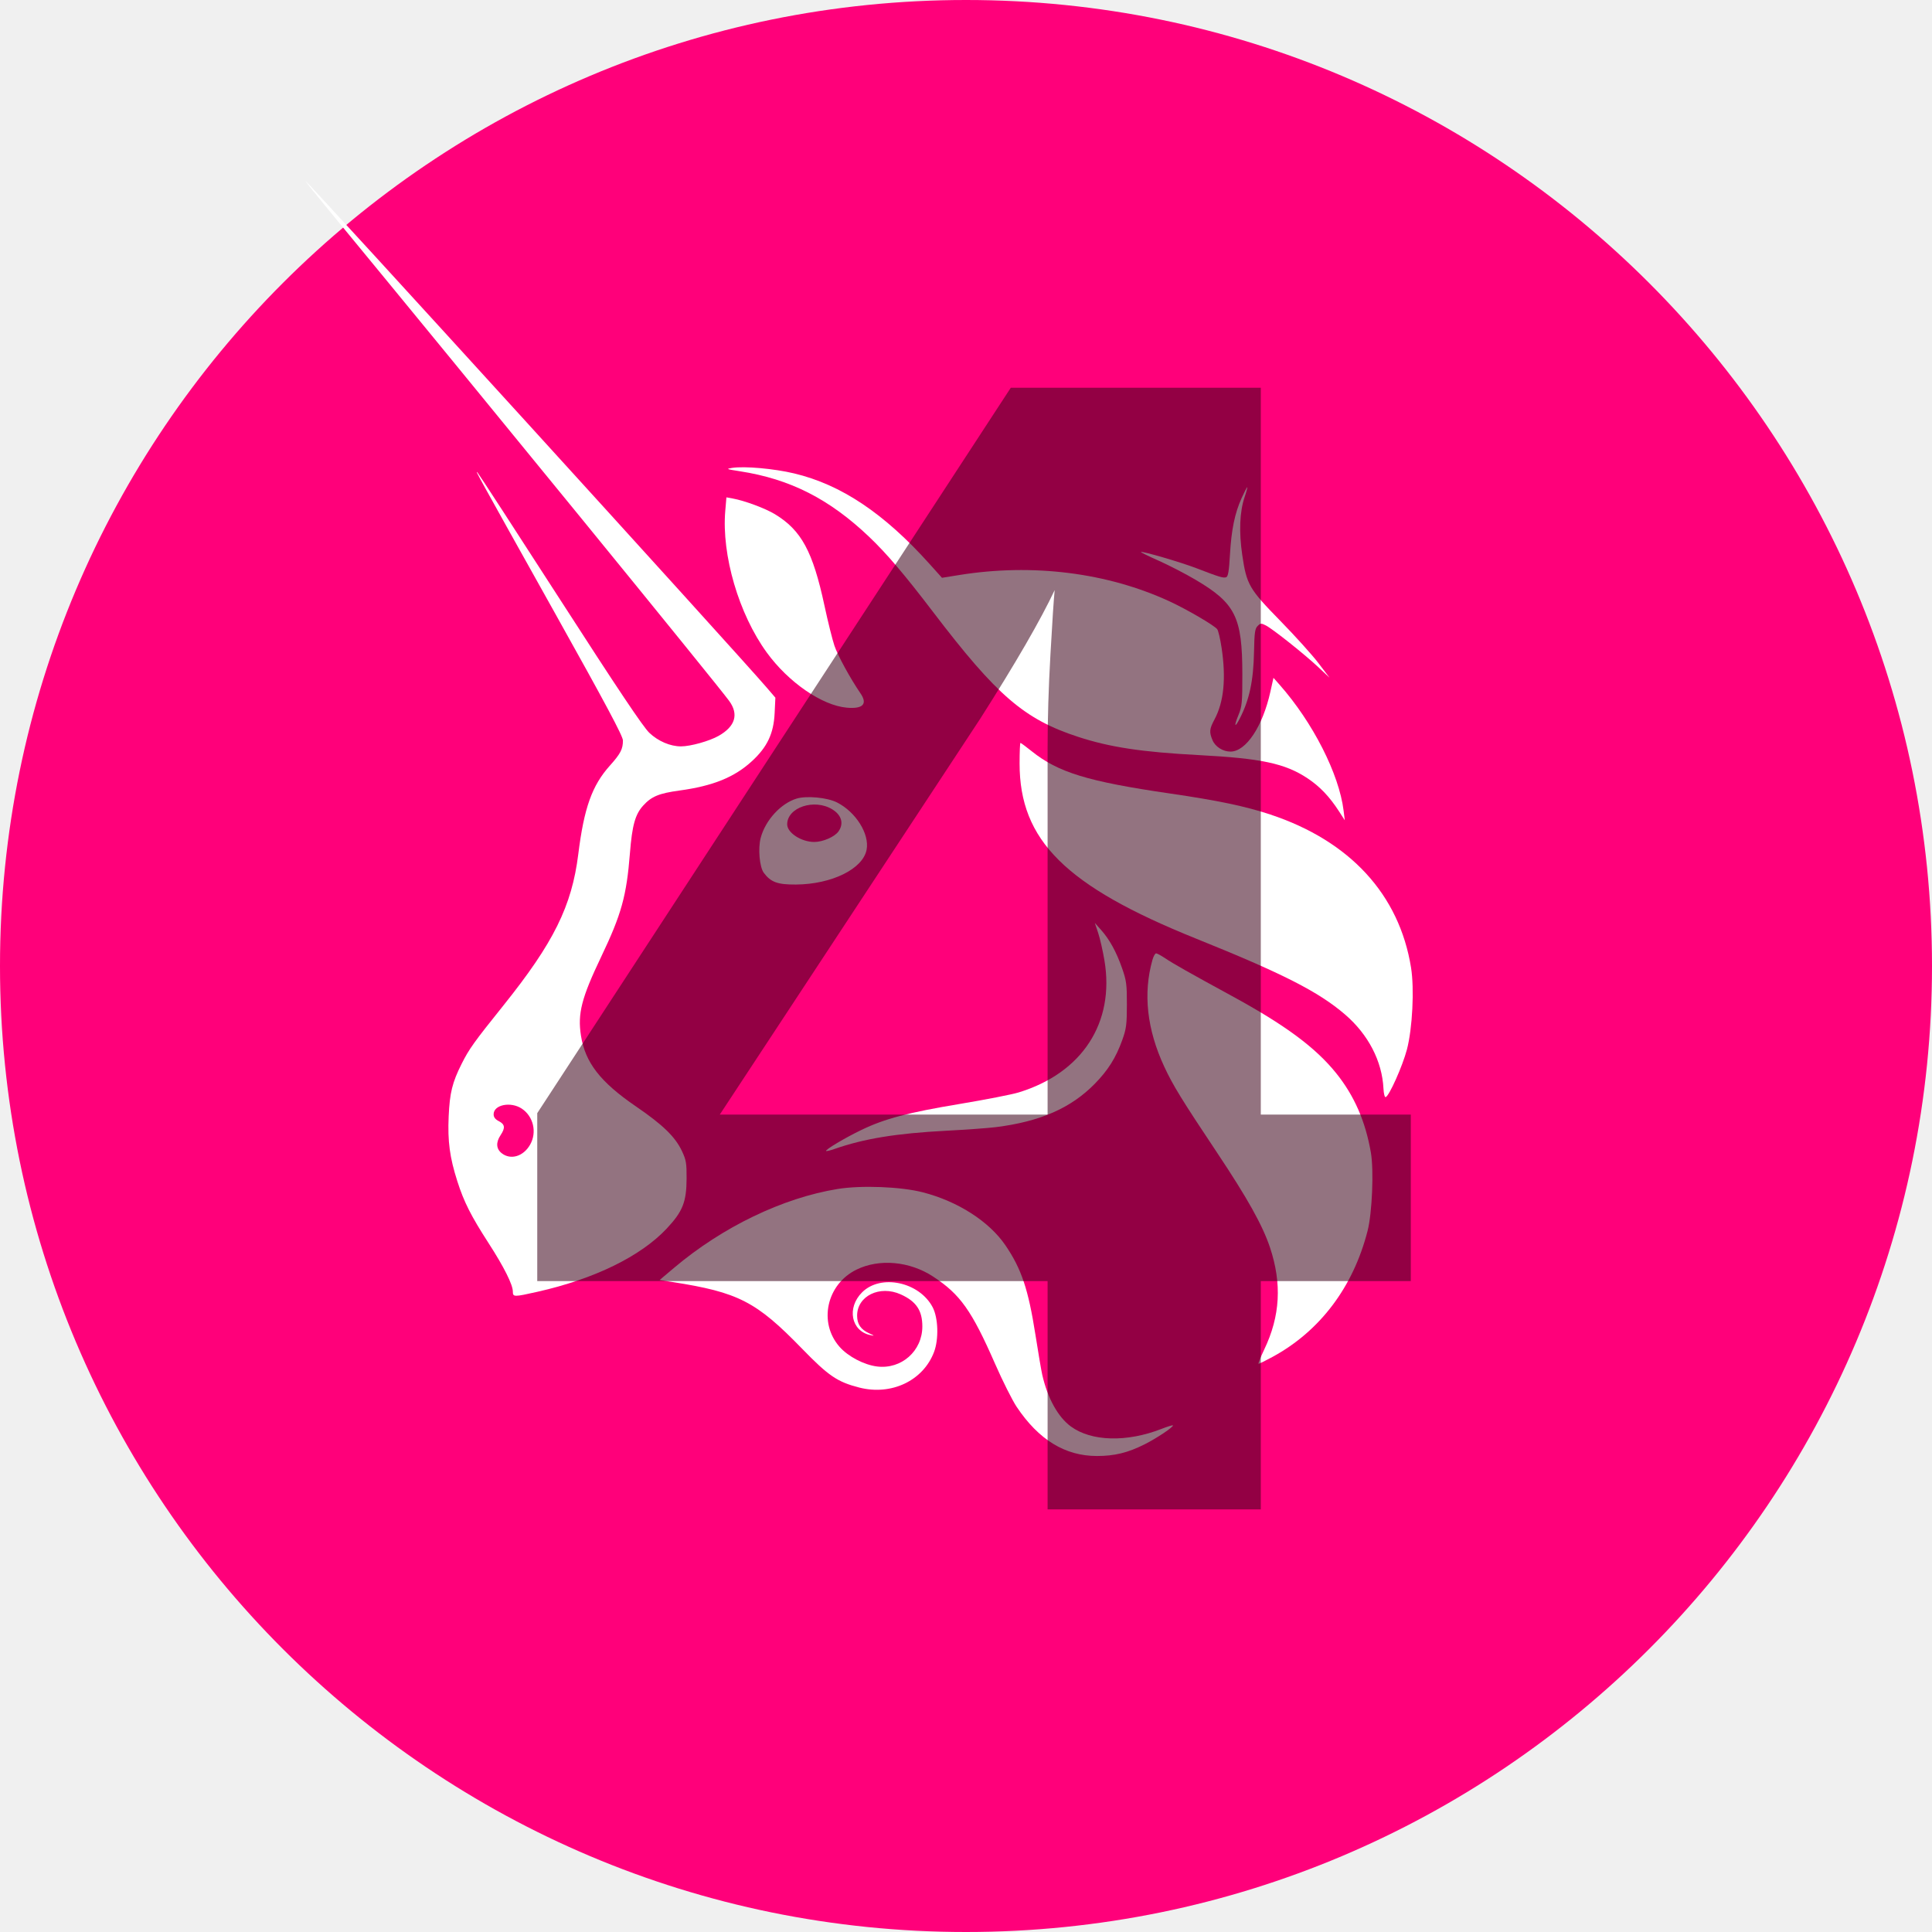
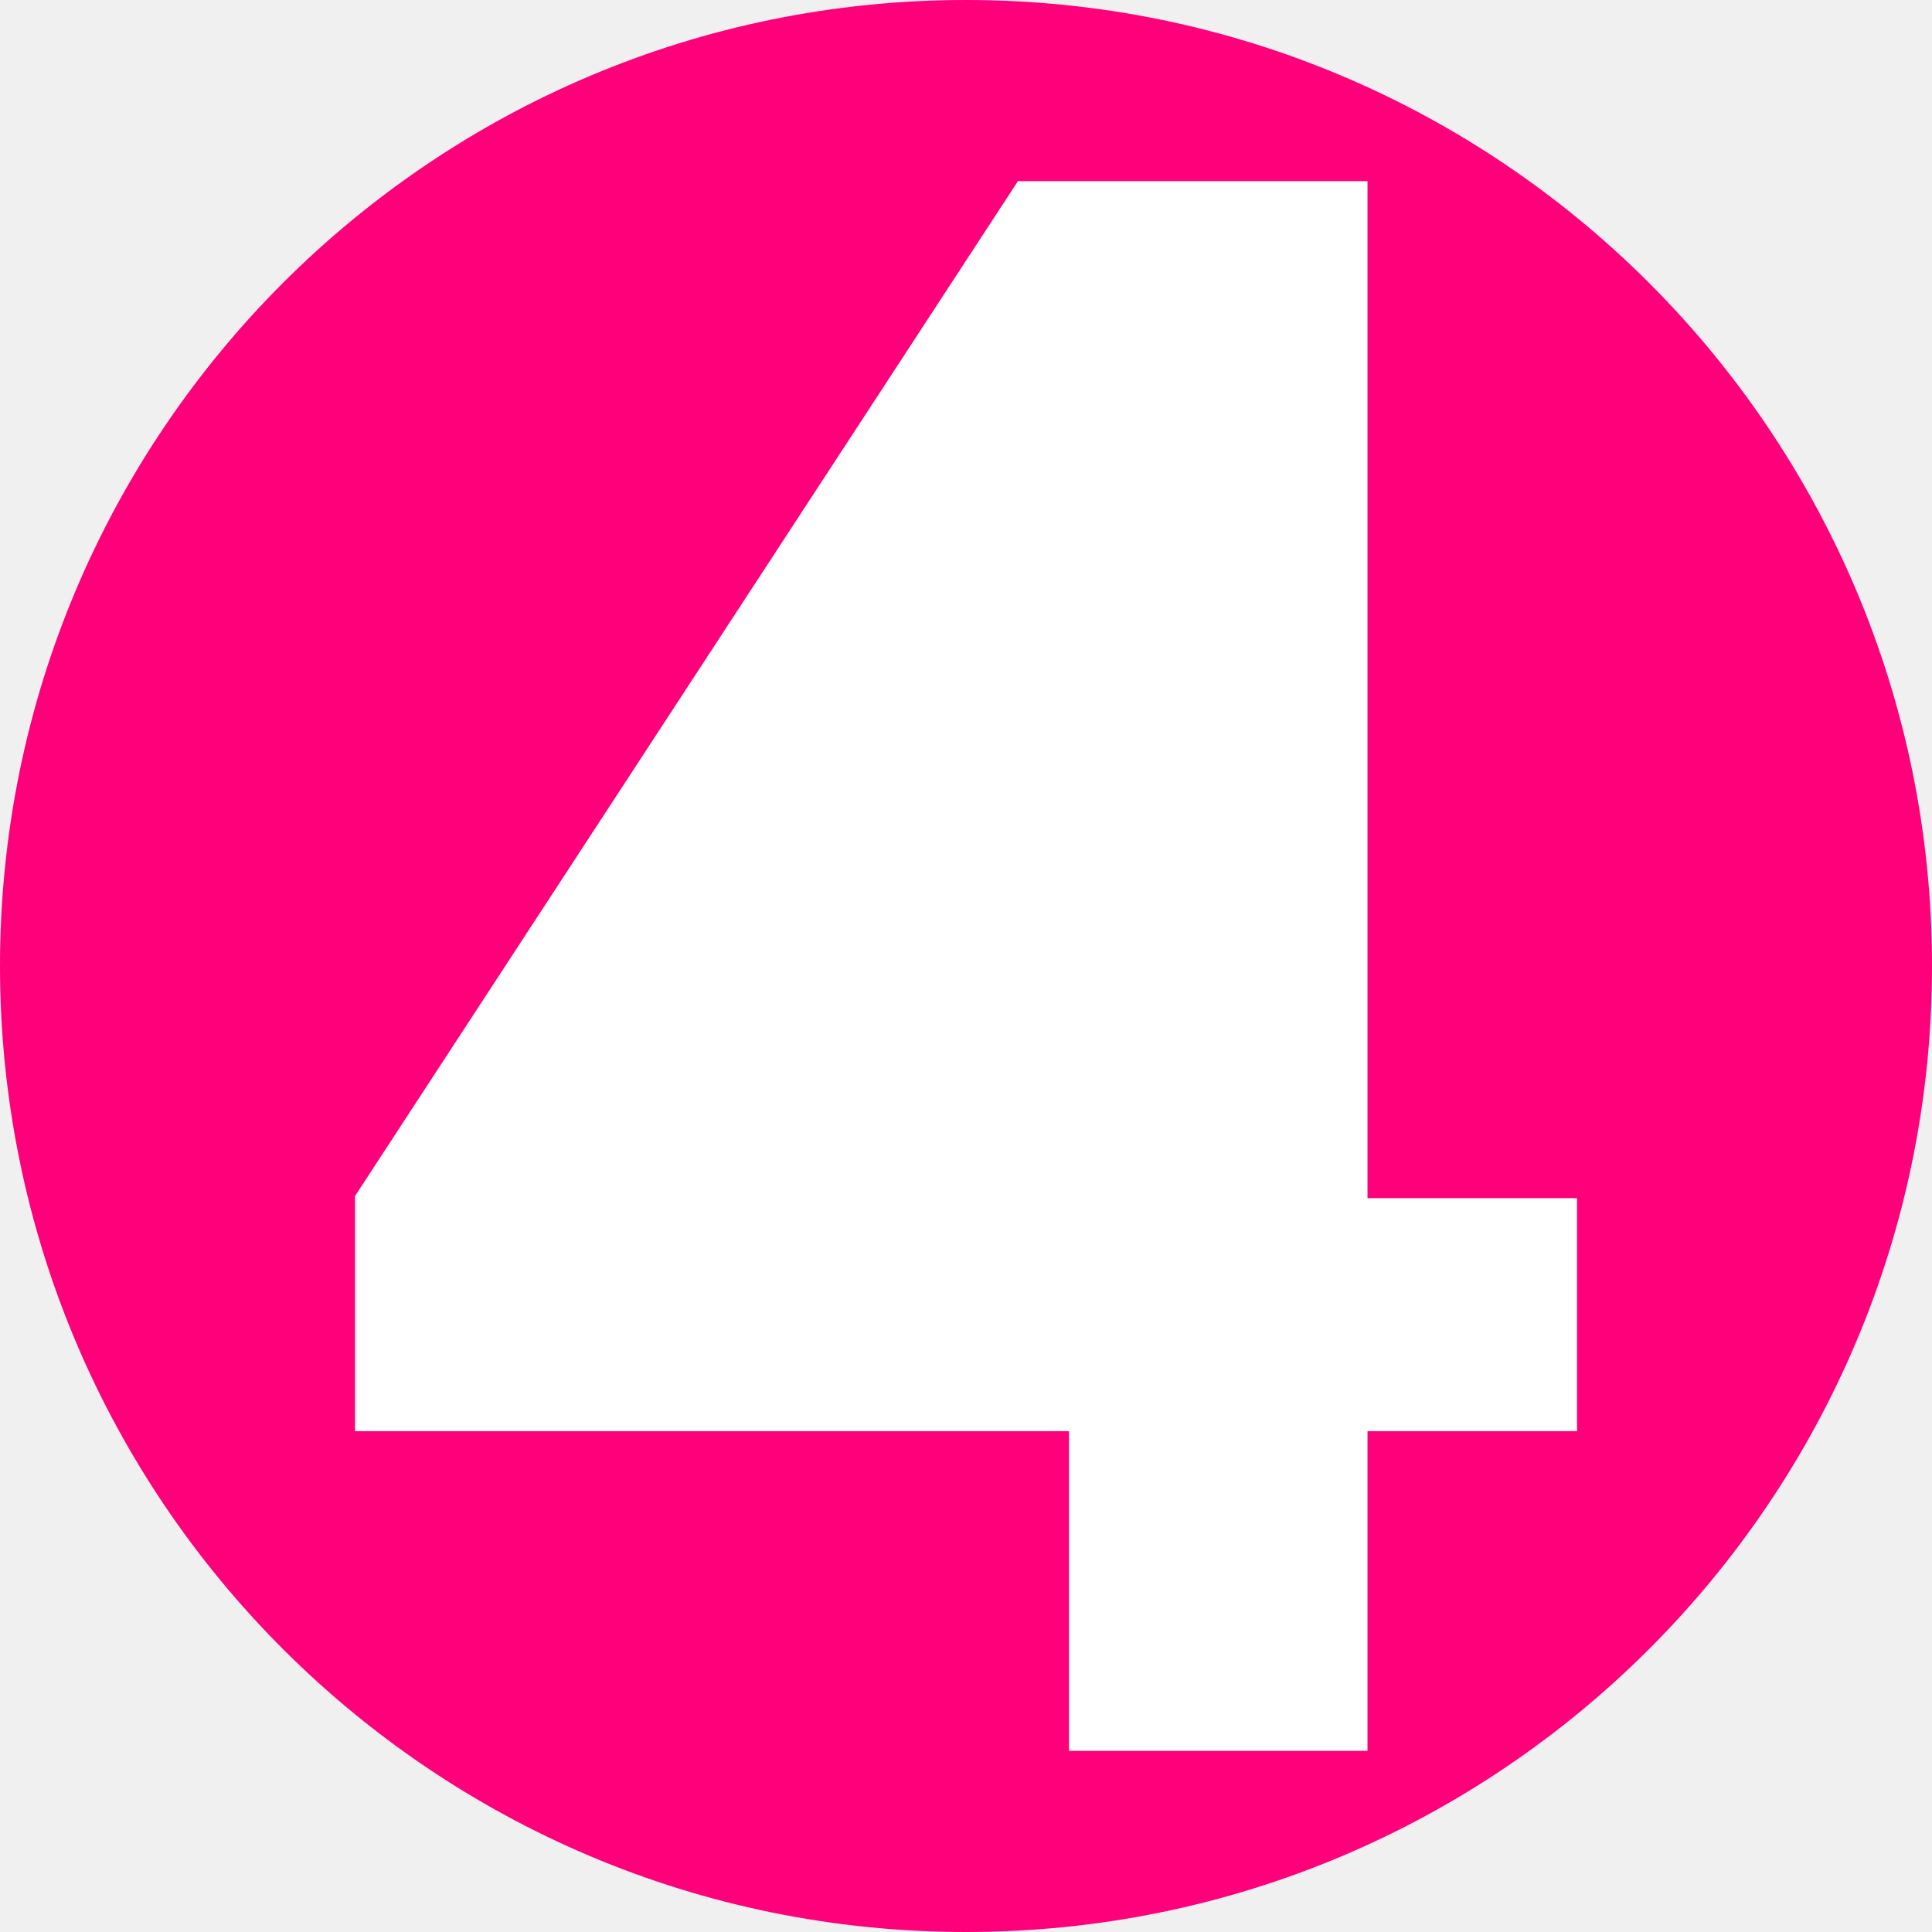
<svg xmlns="http://www.w3.org/2000/svg" viewBox="0 0 64 64">
  <circle cx="32" cy="32" r="32" fill="#FF007A" />
-   <g transform="translate(7,6) scale(0.078)">
-     <path d="M224.534 123.226C218.692 122.32 218.445 122.213 221.195 121.791C226.464 120.98 238.905 122.085 247.479 124.123C267.494 128.881 285.707 141.069 305.148 162.714L310.313 168.465L317.701 167.277C348.828 162.275 380.493 166.25 406.978 178.485C414.264 181.851 425.752 188.552 427.187 190.274C427.645 190.822 428.485 194.355 429.053 198.124C431.02 211.164 430.036 221.16 426.047 228.625C423.877 232.688 423.756 233.975 425.215 237.452C426.38 240.227 429.627 242.28 432.843 242.276C439.425 242.267 446.509 231.627 449.791 216.823L451.095 210.943L453.678 213.868C467.846 229.92 478.974 251.811 480.885 267.393L481.383 271.455L479.002 267.762C474.903 261.407 470.785 257.08 465.512 253.591C456.006 247.301 445.955 245.161 419.337 243.758C395.296 242.491 381.69 240.438 368.198 236.038C345.244 228.554 333.672 218.587 306.405 182.812C294.294 166.923 286.808 158.131 279.362 151.051C262.442 134.964 245.816 126.527 224.534 123.226Z" fill="#FFFFFF" />
-     <path d="M432.61 158.704C433.215 148.057 434.659 141.033 437.562 134.62C438.711 132.081 439.788 130.003 439.954 130.003C440.12 130.003 439.621 131.877 438.844 134.167C436.733 140.392 436.387 148.905 437.84 158.811C439.686 171.379 440.735 173.192 454.019 186.769C460.25 193.137 467.497 201.168 470.124 204.616L474.901 210.886L470.124 206.405C464.282 200.926 450.847 190.24 447.879 188.712C445.89 187.688 445.594 187.705 444.366 188.927C443.235 190.053 442.997 191.744 442.84 199.741C442.596 212.204 440.897 220.204 436.797 228.203C434.58 232.529 434.23 231.606 436.237 226.723C437.735 223.077 437.887 221.474 437.876 209.408C437.853 185.167 434.975 179.339 418.097 169.355C413.821 166.826 406.776 163.178 402.442 161.249C398.107 159.32 394.664 157.639 394.789 157.514C395.267 157.038 411.727 161.842 418.352 164.39C428.206 168.181 429.833 168.672 431.03 168.215C431.832 167.909 432.22 165.572 432.61 158.704Z" fill="#FFFFFF" />
-     <path d="M235.883 200.175C224.022 183.846 216.684 158.809 218.272 140.093L218.764 134.301L221.463 134.794C226.534 135.719 235.275 138.973 239.369 141.459C250.602 148.281 255.465 157.263 260.413 180.328C261.862 187.083 263.763 194.728 264.638 197.317C266.047 201.483 271.369 211.214 275.696 217.534C278.813 222.085 276.743 224.242 269.853 223.62C259.331 222.67 245.078 212.834 235.883 200.175Z" fill="#FFFFFF" />
-     <path d="M418.223 321.707C362.793 299.389 343.271 280.017 343.271 247.331C343.271 242.521 343.437 238.585 343.638 238.585C343.84 238.585 345.985 240.173 348.404 242.113C359.644 251.128 372.231 254.979 407.076 260.062C427.58 263.054 439.119 265.47 449.763 269C483.595 280.22 504.527 302.99 509.518 334.004C510.969 343.016 510.118 359.915 507.766 368.822C505.91 375.857 500.245 388.537 498.742 389.023C498.325 389.158 497.917 387.562 497.81 385.389C497.24 373.744 491.355 362.406 481.472 353.913C470.235 344.257 455.137 336.569 418.223 321.707Z" fill="#FFFFFF" />
-     <path d="M379.31 330.978C378.615 326.846 377.411 321.568 376.633 319.25L375.219 315.036L377.846 317.985C381.481 322.065 384.354 327.287 386.789 334.241C388.647 339.549 388.856 341.127 388.842 349.753C388.828 358.221 388.596 359.996 386.88 364.773C384.174 372.307 380.816 377.649 375.181 383.383C365.056 393.688 352.038 399.393 333.253 401.76C329.987 402.171 320.47 402.864 312.103 403.299C291.016 404.395 277.138 406.661 264.668 411.04C262.875 411.67 261.274 412.052 261.112 411.89C260.607 411.388 269.098 406.326 276.111 402.948C285.999 398.185 295.842 395.586 317.897 391.913C328.792 390.098 340.043 387.897 342.9 387.021C369.88 378.749 383.748 357.402 379.31 330.978Z" fill="#FFFFFF" />
-     <path d="M404.719 376.105C397.355 360.273 395.664 344.988 399.698 330.732C400.13 329.209 400.824 327.962 401.242 327.962C401.659 327.962 403.397 328.902 405.103 330.05C408.497 332.335 415.303 336.182 433.437 346.069C456.065 358.406 468.966 367.959 477.74 378.873C485.423 388.432 490.178 399.318 492.467 412.593C493.762 420.113 493.003 438.206 491.074 445.778C484.99 469.653 470.85 488.406 450.682 499.349C447.727 500.952 445.075 502.269 444.788 502.275C444.501 502.28 445.577 499.543 447.18 496.191C453.965 482.009 454.737 468.214 449.608 452.859C446.467 443.457 440.064 431.985 427.135 412.596C412.103 390.054 408.417 384.054 404.719 376.105Z" fill="#FFFFFF" />
-     <path d="M196.519 461.525C217.089 444.157 242.682 431.819 265.996 428.032C276.043 426.399 292.78 427.047 302.084 429.428C316.998 433.245 330.338 441.793 337.276 451.978C344.057 461.932 346.966 470.606 349.995 489.906C351.189 497.519 352.489 505.164 352.882 506.895C355.156 516.897 359.583 524.892 365.067 528.907C373.779 535.283 388.78 535.68 403.536 529.924C406.041 528.947 408.215 528.271 408.368 528.424C408.903 528.955 401.473 533.93 396.23 536.548C389.177 540.071 383.568 541.434 376.115 541.434C362.6 541.434 351.379 534.558 342.016 520.539C340.174 517.78 336.032 509.516 332.813 502.176C322.928 479.628 318.046 472.759 306.568 465.242C296.579 458.701 283.697 457.53 274.006 462.282C261.276 468.523 257.724 484.791 266.842 495.101C270.465 499.198 277.223 502.732 282.749 503.419C293.086 504.705 301.97 496.841 301.97 486.404C301.97 479.627 299.365 475.76 292.808 472.801C283.852 468.76 274.226 473.483 274.272 481.897C274.292 485.484 275.854 487.737 279.45 489.364C281.757 490.408 281.811 490.491 279.929 490.1C271.712 488.396 269.787 478.49 276.394 471.913C284.326 464.018 300.729 467.502 306.362 478.279C308.728 482.805 309.003 491.82 306.94 497.264C302.322 509.448 288.859 515.855 275.201 512.368C265.903 509.994 262.117 507.424 250.906 495.876C231.425 475.809 223.862 471.92 195.777 467.536L190.395 466.696L196.519 461.525Z" fill="#FFFFFF" />
-     <path fill-rule="evenodd" clip-rule="evenodd" d="M49.62 12.003C114.678 90.964 214.977 213.901 219.957 220.784C224.068 226.467 222.521 231.576 215.478 235.58C211.561 237.807 203.508 240.063 199.476 240.063C194.916 240.063 189.779 237.867 186.038 234.318C183.393 231.81 172.721 215.874 148.084 177.646C129.233 148.396 113.457 124.131 113.027 123.725C112.032 122.785 112.049 122.817 146.162 183.854C167.582 222.181 174.813 235.731 174.813 237.543C174.813 241.229 173.808 243.166 169.261 248.238C161.681 256.694 158.293 266.195 155.847 285.859C153.104 307.902 145.394 323.473 124.026 350.122C111.518 365.722 109.471 368.581 106.315 374.869C102.339 382.786 101.246 387.221 100.803 397.219C100.335 407.79 101.247 414.619 104.477 424.726C107.304 433.575 110.255 439.417 117.8 451.104C124.311 461.188 128.061 468.683 128.061 471.614C128.061 473.947 128.506 473.95 138.596 471.672C162.741 466.219 182.348 456.629 193.375 444.877C200.199 437.603 201.801 433.586 201.853 423.618C201.887 417.098 201.658 415.733 199.896 411.982C197.027 405.877 191.804 400.801 180.292 392.932C165.209 382.621 158.767 374.32 156.987 362.904C155.527 353.537 157.221 346.928 165.565 329.44C174.202 311.338 176.342 303.624 177.79 285.378C178.725 273.589 180.02 268.94 183.407 265.209C186.939 261.317 190.119 260 198.861 258.805C213.113 256.858 222.188 253.171 229.648 246.297C236.119 240.334 238.827 234.588 239.243 225.938L239.558 219.382L235.942 215.166C222.846 199.896 40.85 0 40.044 0C39.872 0 44.181 5.402 49.62 12.003ZM135.412 409.18C138.373 403.937 136.8 397.195 131.847 393.902C127.167 390.79 119.897 392.256 119.897 396.311C119.897 397.548 120.582 398.449 122.124 399.243C124.72 400.579 124.909 402.081 122.866 405.152C120.797 408.262 120.964 410.996 123.337 412.854C127.162 415.849 132.576 414.202 135.412 409.18Z" fill="#FFFFFF" />
-     <path fill-rule="evenodd" clip-rule="evenodd" d="M248.552 262.244C241.862 264.299 235.358 271.39 233.344 278.826C232.116 283.362 232.813 291.319 234.653 293.776C237.625 297.745 240.499 298.791 248.282 298.736C263.518 298.63 276.764 292.095 278.304 283.925C279.567 277.229 273.749 267.948 265.736 263.874C261.601 261.772 252.807 260.938 248.552 262.244ZM266.364 276.172C268.714 272.834 267.686 269.225 263.69 266.785C256.08 262.138 244.571 265.983 244.571 273.173C244.571 276.752 250.572 280.656 256.074 280.656C259.735 280.656 264.746 278.473 266.364 276.172Z" fill="#FFFFFF" />
-   </g>
-   <text x="32" y="50" text-anchor="middle" font-family="Arial, Helvetica, sans-serif" font-size="54" font-weight="700" fill="#3a0018" fill-opacity="0.55">4</text>
+   <path fill="#FFFFFF" d="M45.30 47.41L45.30 58.00L35.41 58.00L35.41 47.41L11.76 47.41L11.76 39.62L33.72 6.00L45.30 6.00L45.30 39.69L52.24 39.69L52.24 47.41Z" />
</svg>
